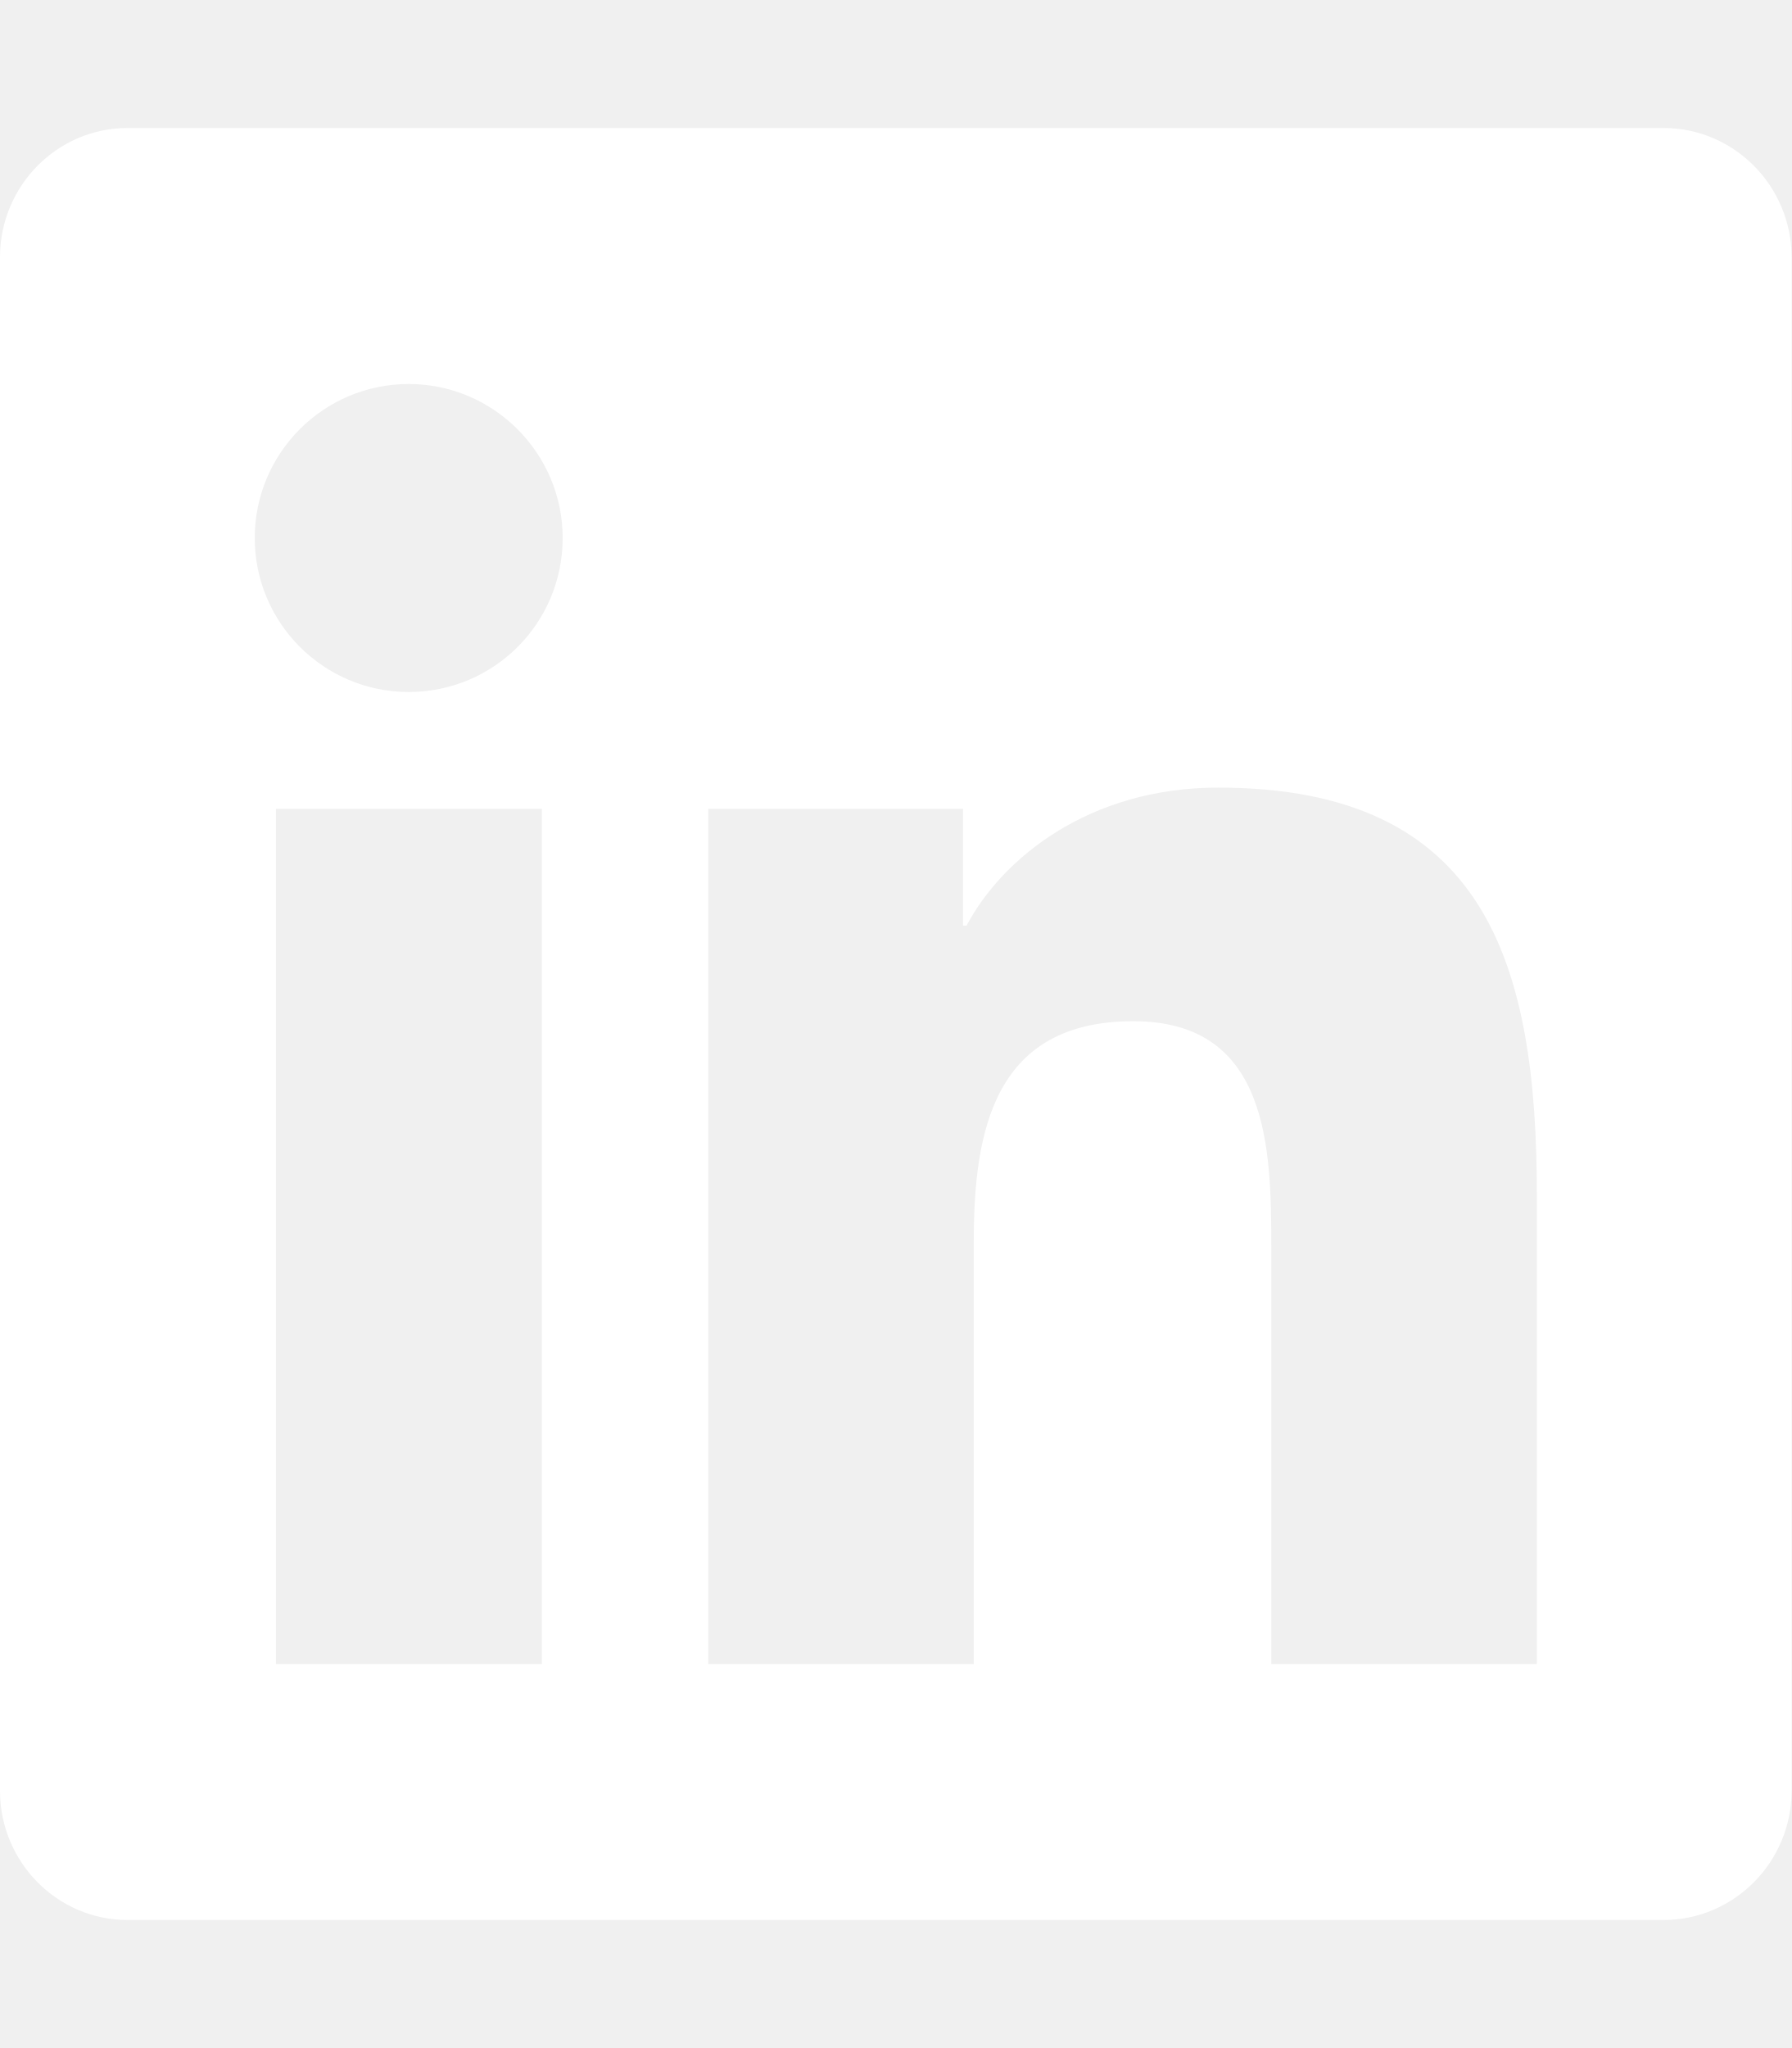
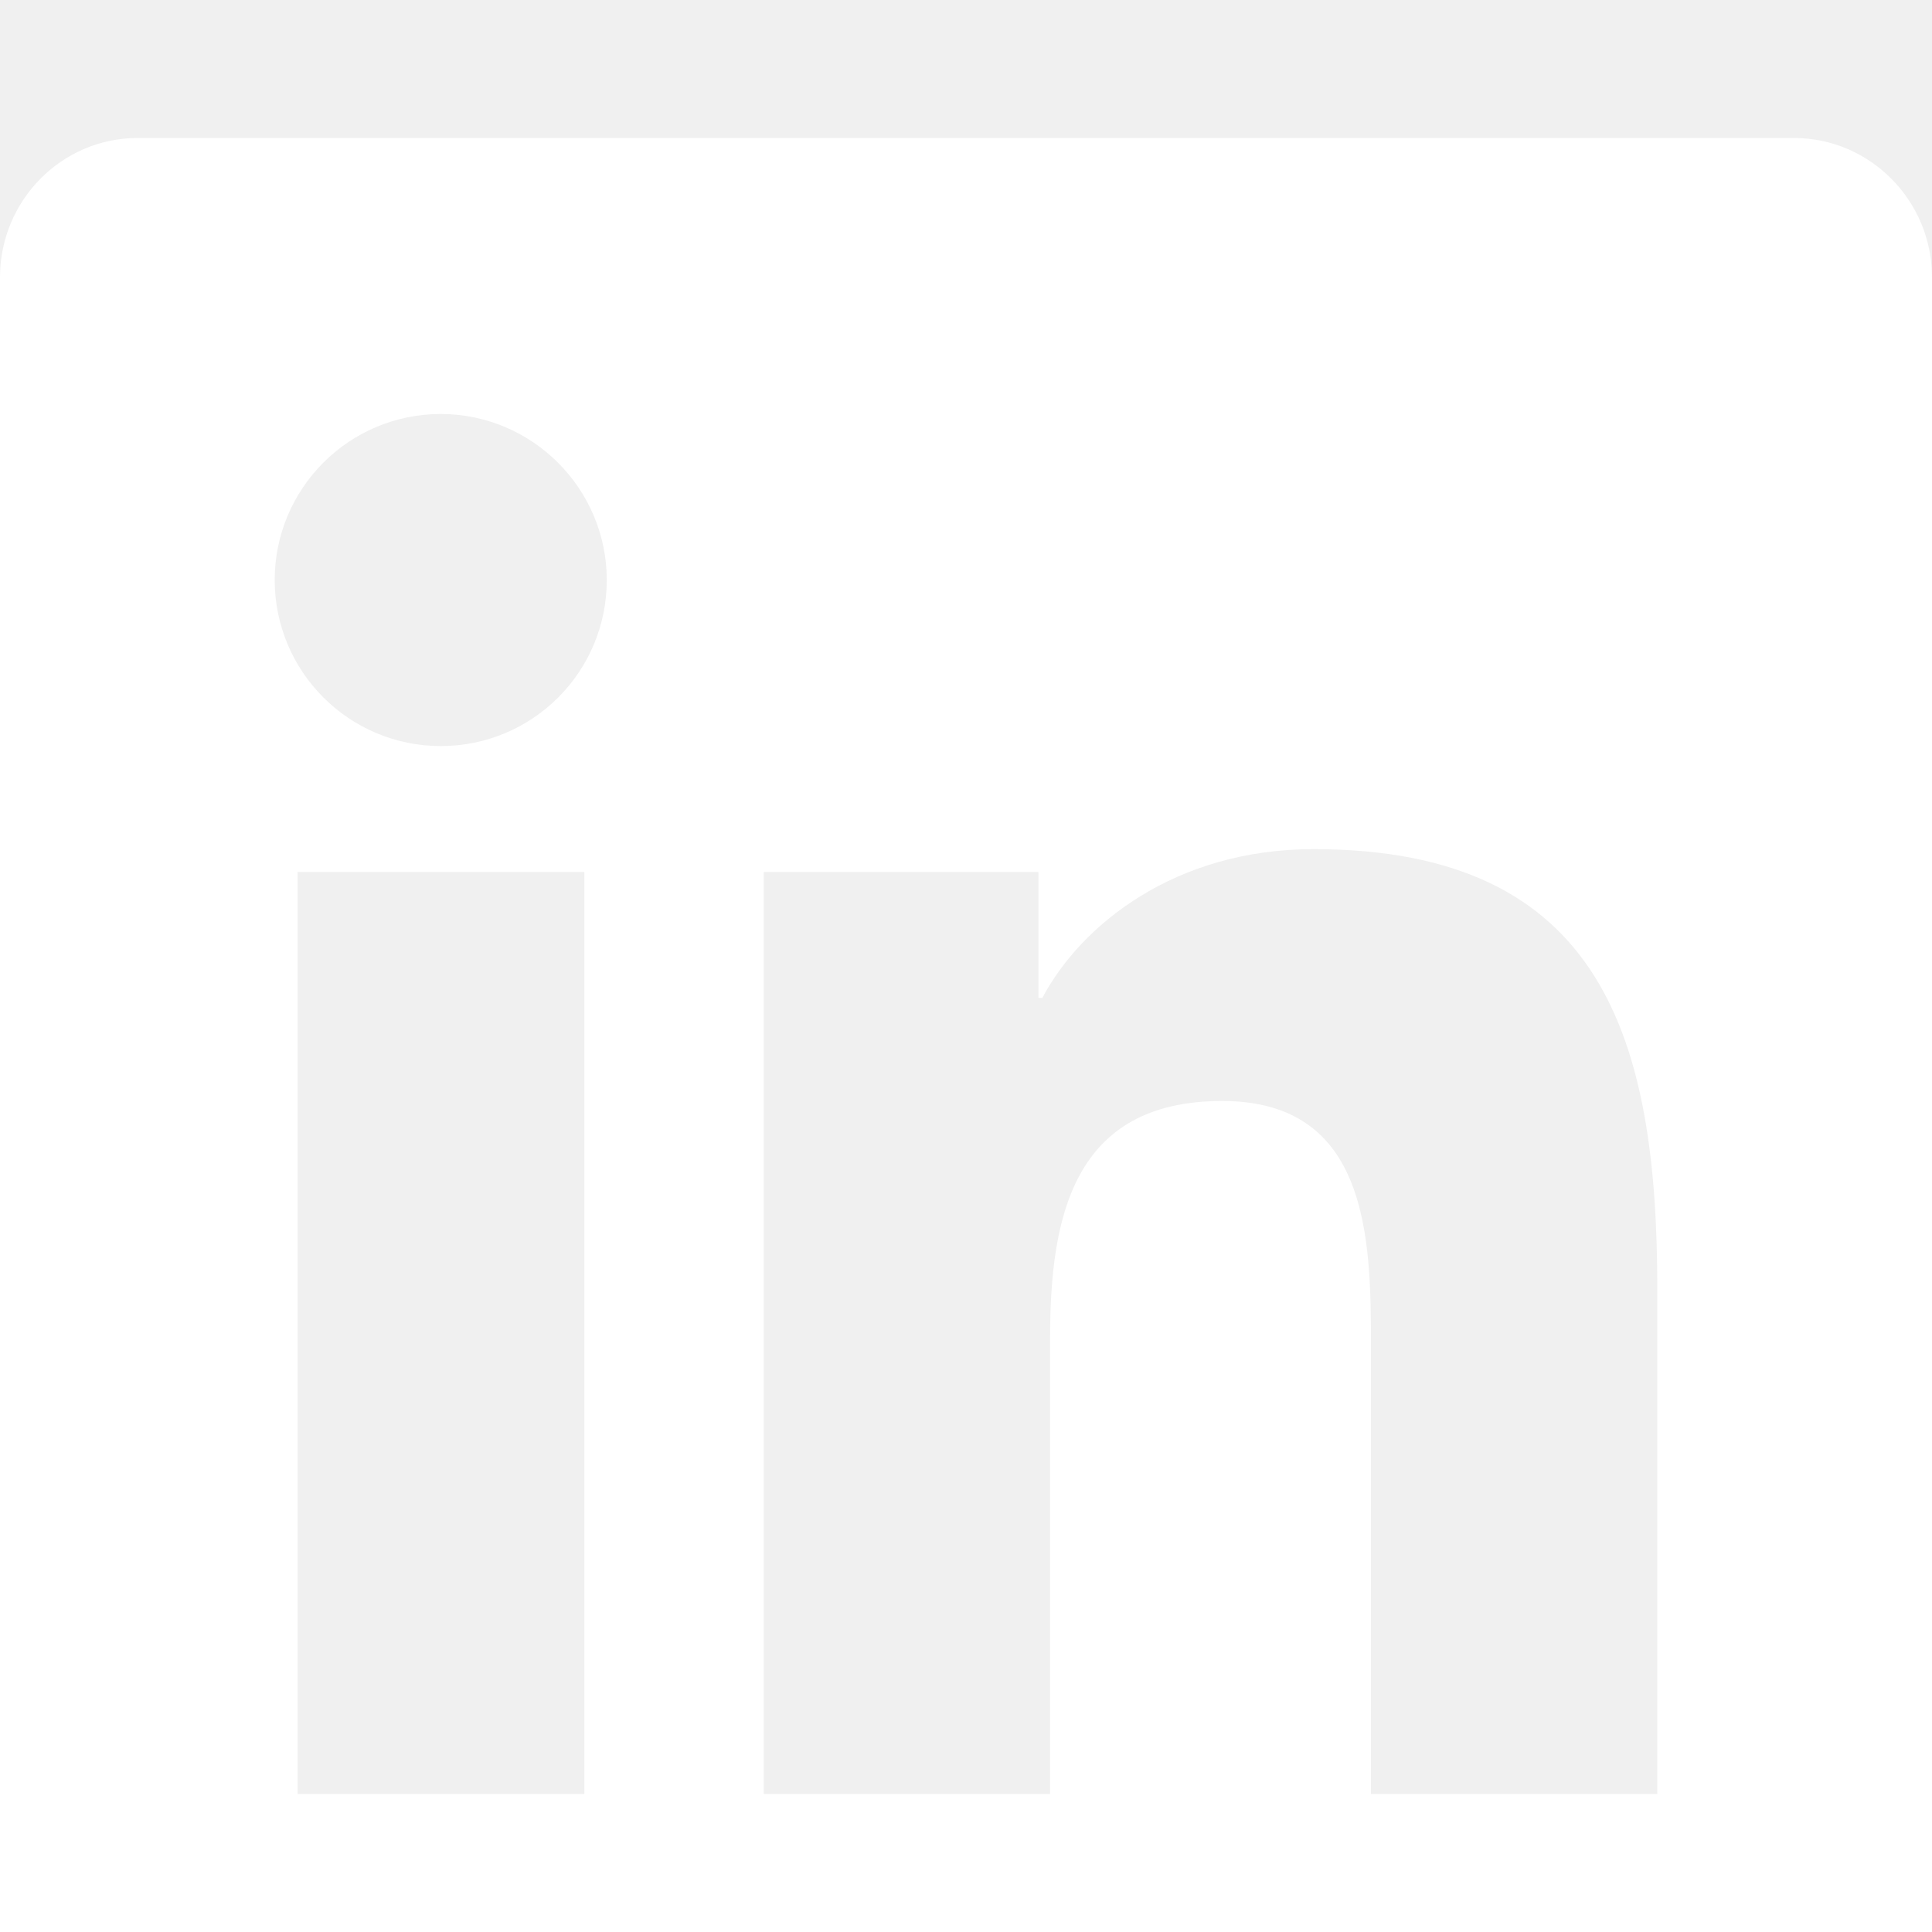
- <svg xmlns="http://www.w3.org/2000/svg" viewBox="0 0 448 512">
+ <svg xmlns="http://www.w3.org/2000/svg" viewBox="0 0 448 448">
  <path fill="#ffffff" d="M416 32H31.9C14.3 32 0 46.5 0 64.3v383.4C0 465.5 14.3 480 31.9 480H416c17.6 0 32-14.5 32-32.3V64.3c0-17.8-14.4-32.3-32-32.3zM135.4 416H69V202.2h66.5V416zm-33.2-243c-21.3 0-38.5-17.3-38.5-38.5S80.9 96 102.2 96c21.2 0 38.5 17.3 38.5 38.5 0 21.3-17.2 38.5-38.5 38.5zm282.1 243h-66.4V312c0-24.8-.5-56.7-34.5-56.7-34.6 0-39.9 27-39.9 54.9V416h-66.4V202.2h63.7v29.2h.9c8.9-16.8 30.6-34.5 62.9-34.5 67.2 0 79.7 44.3 79.7 101.9V416z" />
</svg>
